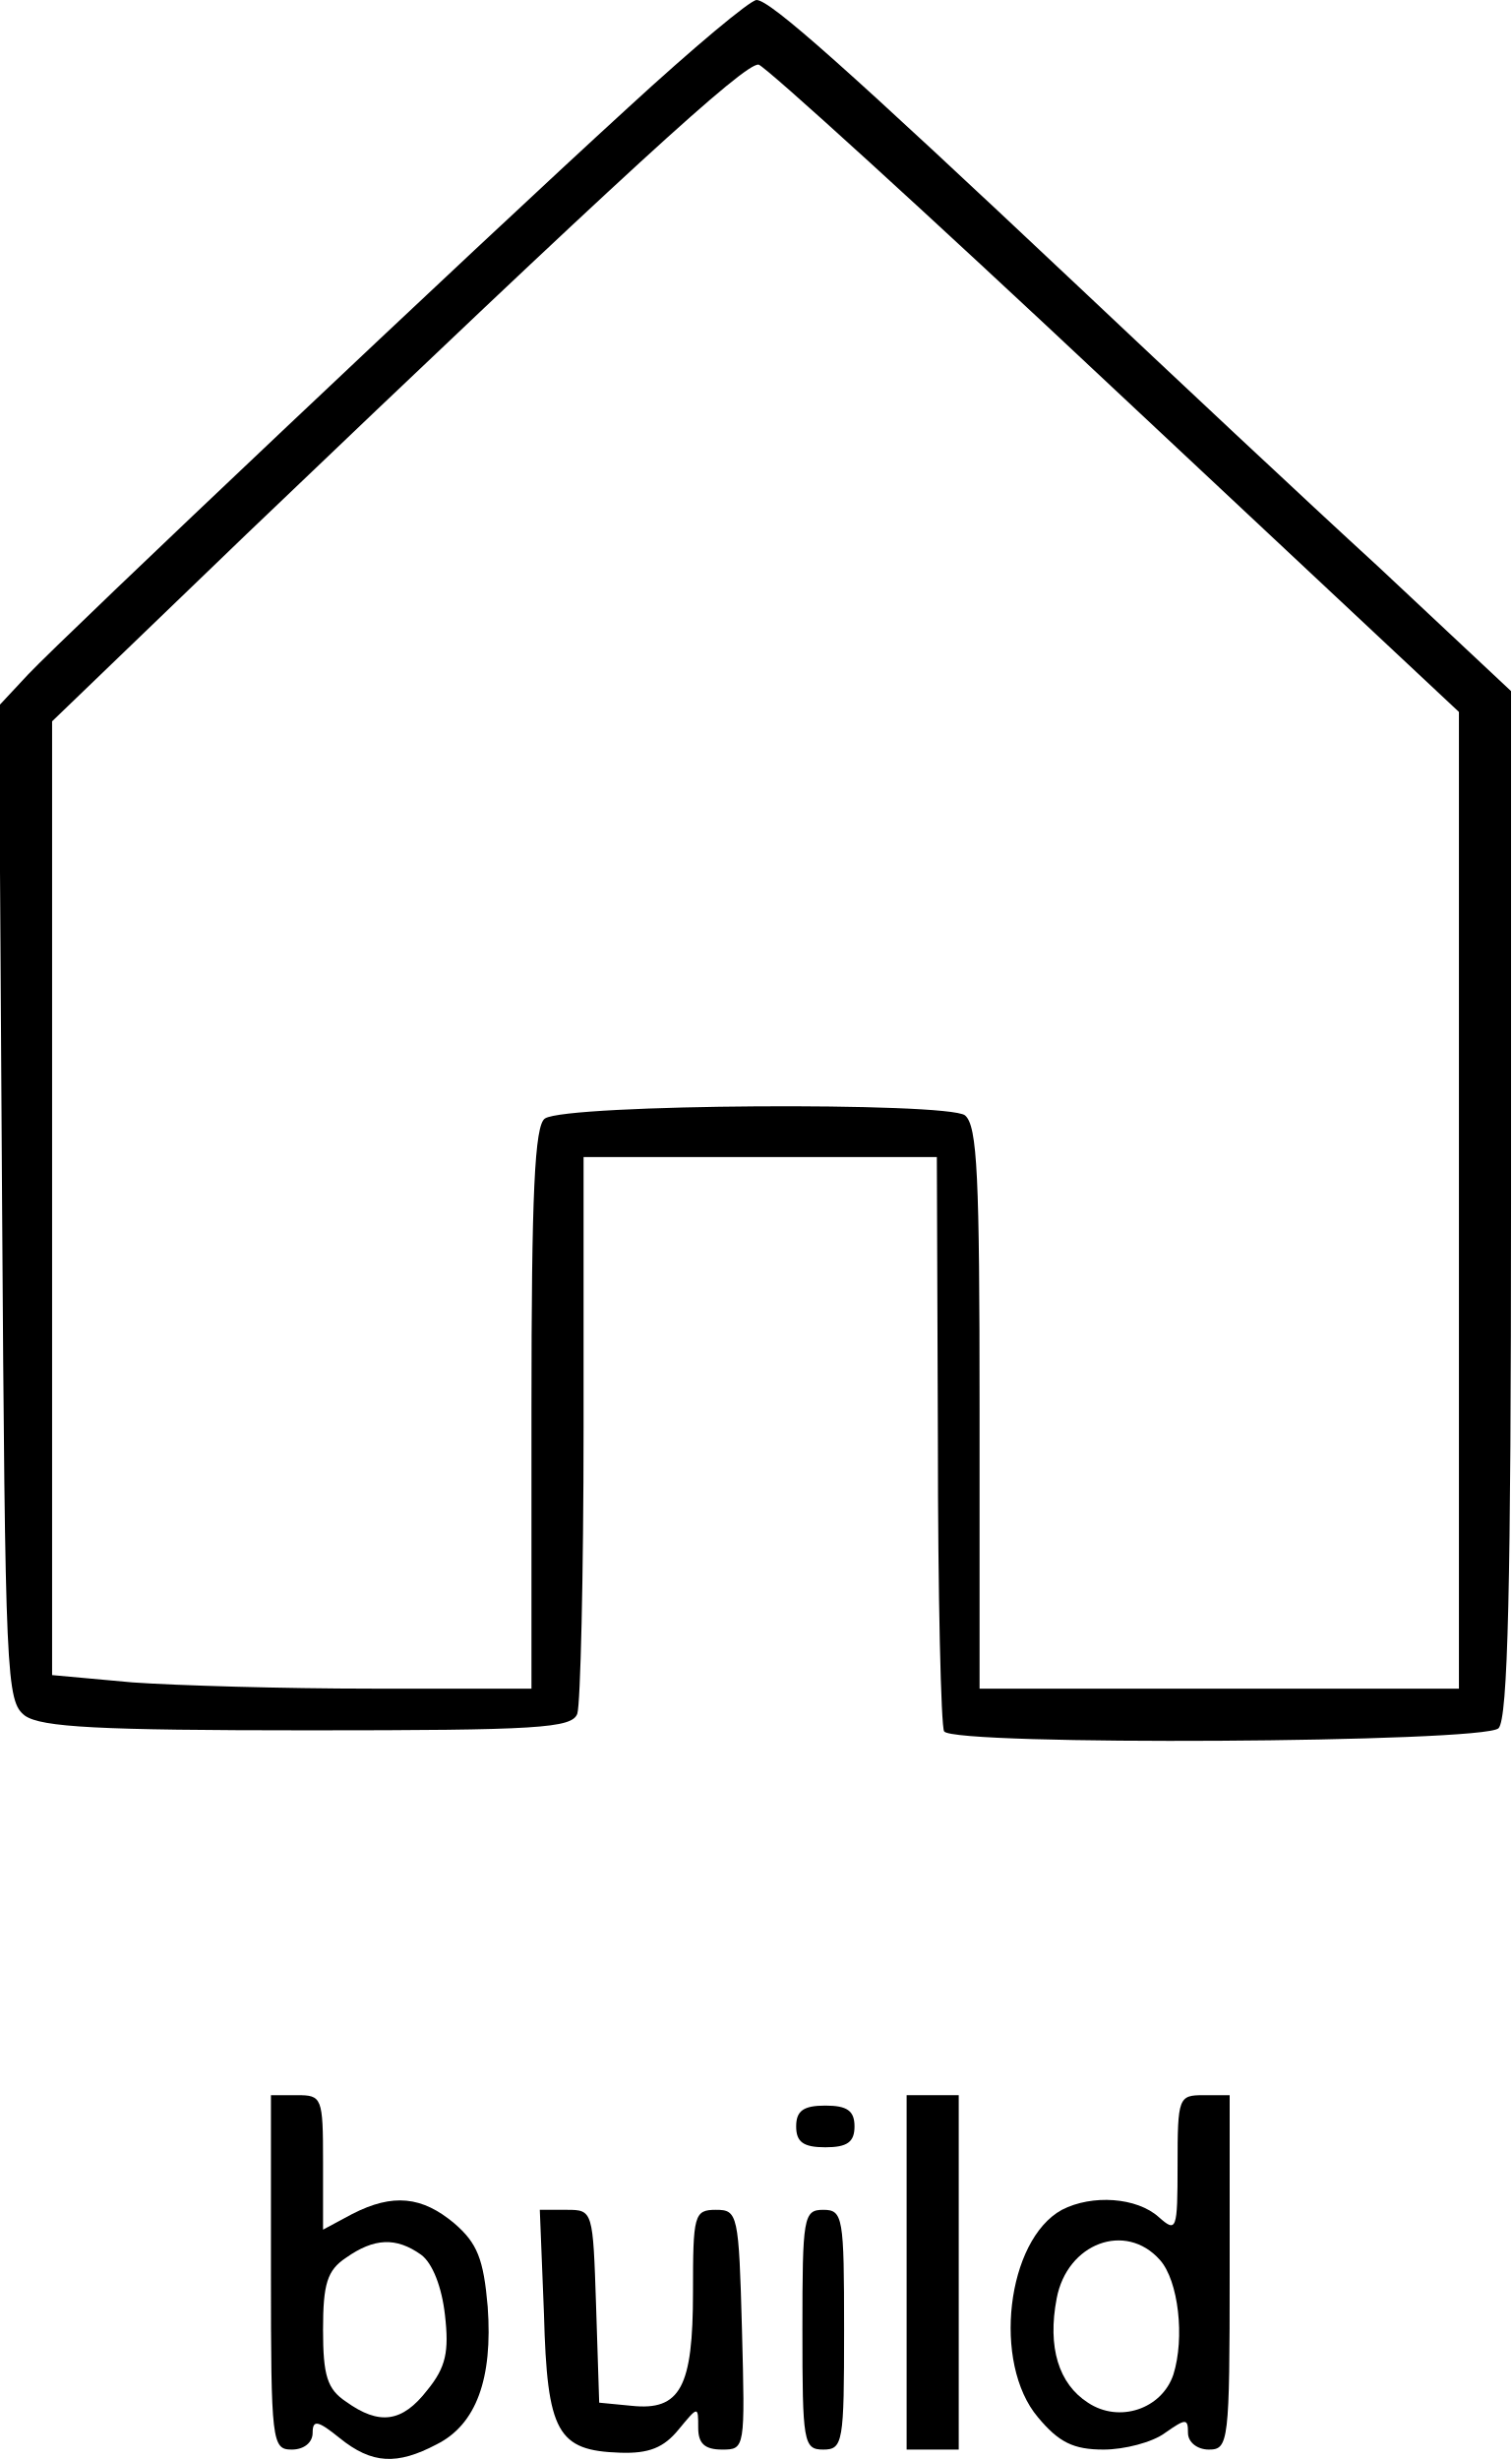
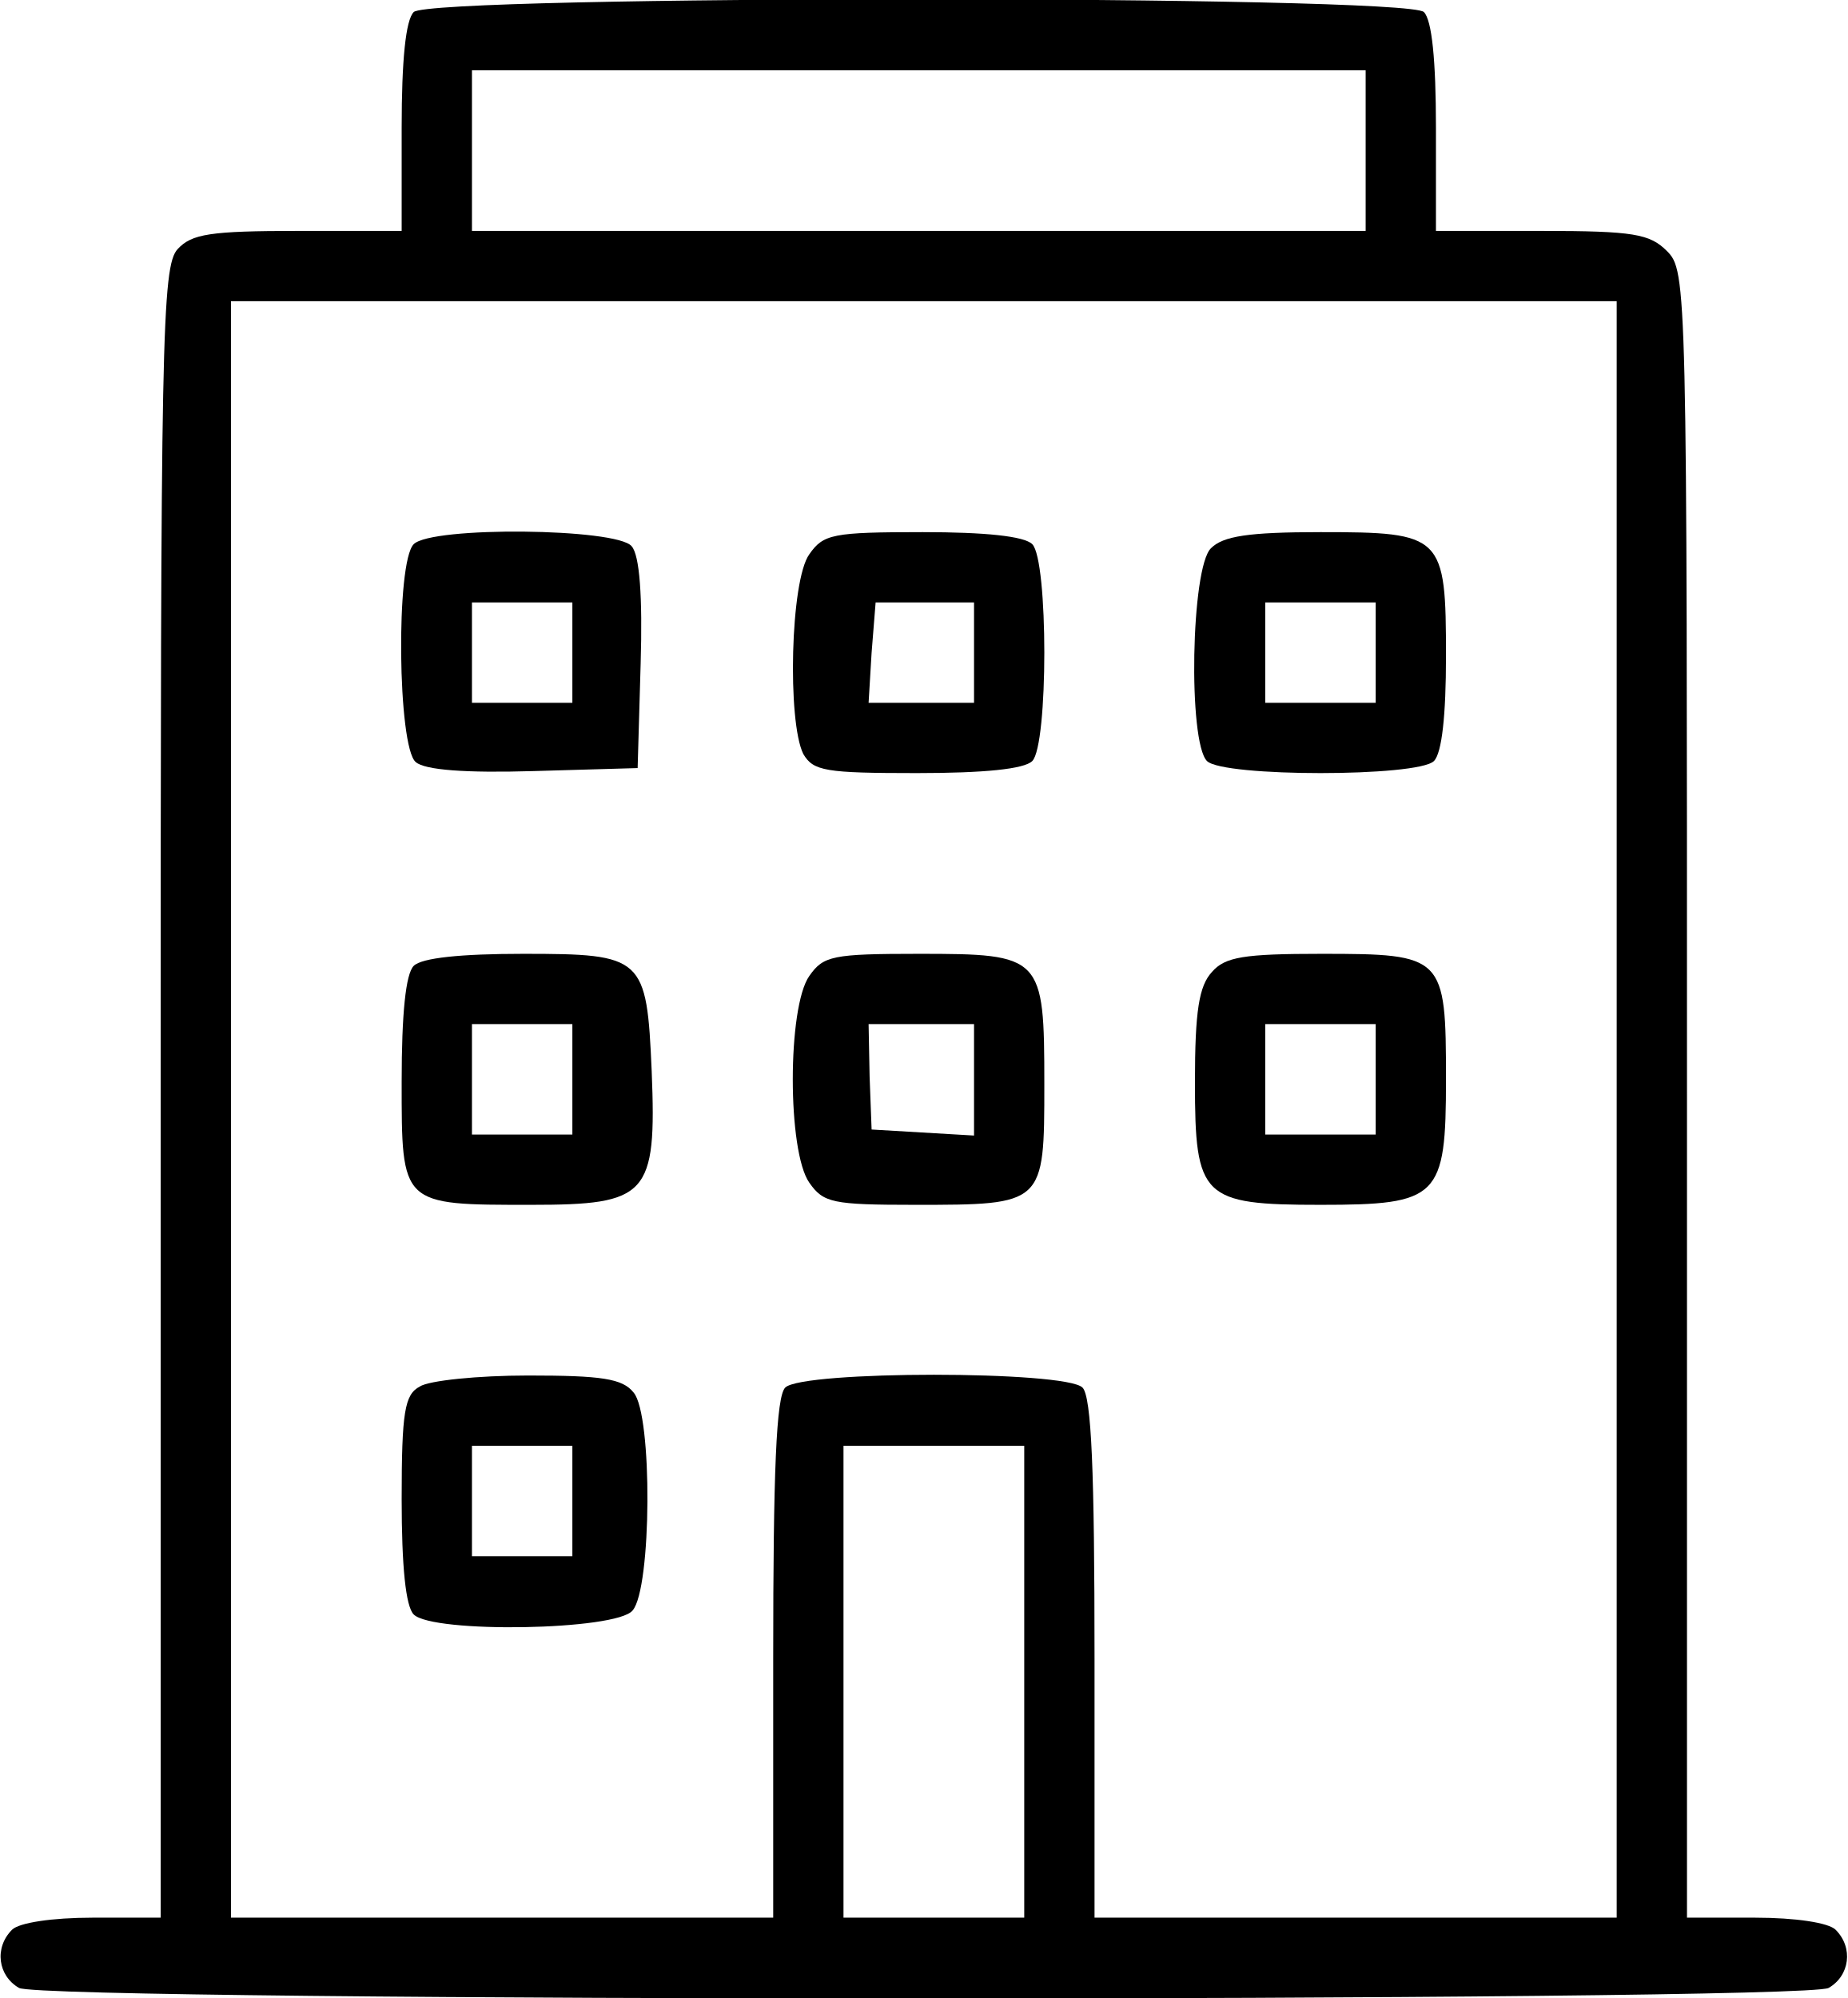
- <svg xmlns="http://www.w3.org/2000/svg" version="1.0" width="145pt" height="236pt" viewBox="0 0 145 236" preserveAspectRatio="xMidYMid meet">
-   <g transform="translate(0,236) scale(0.1,-0.1)" fill="#000000" stroke="none">
-     <path d="M603 2257 c-150 -137 -541 -507 -576 -544 l-28 -30 3 -477 c3 -459 4 -478 22 -492 16 -11 70 -14 272 -14 220 0 253 2 258 16 3 9 6 132 6 275 l0 259 169 0 170 0 1 -271 c0 -150 3 -276 6 -280 9 -14 518 -11 532 3 9 9 12 135 12 504 l0 491 -127 119 c-71 65 -200 186 -288 269 -223 210 -296 275 -309 275 -6 0 -61 -46 -123 -103z m467 -271 l330 -309 0 -468 0 -469 -230 0 -230 0 0 269 c0 222 -2 271 -14 281 -17 13 -382 11 -403 -3 -10 -6 -13 -73 -13 -278 l0 -269 -153 0 c-85 0 -188 3 -230 6 l-77 7 0 458 0 457 187 180 c362 346 478 452 491 450 7 -2 161 -142 342 -312z" />
-     <path d="M260 180 c0 -163 1 -170 20 -170 12 0 20 7 20 16 0 13 5 12 26 -5 31 -25 55 -26 93 -6 38 19 54 63 49 132 -4 46 -10 61 -32 80 -31 26 -59 29 -98 9 l-28 -15 0 65 c0 62 -1 64 -25 64 l-25 0 0 -170z m144 17 c11 -8 20 -31 23 -58 4 -35 1 -50 -17 -72 -24 -31 -46 -34 -78 -11 -18 12 -22 25 -22 69 0 44 4 57 22 69 27 19 48 20 72 3z" />
-     <path d="M870 180 l0 -170 25 0 25 0 0 170 0 170 -25 0 -25 0 0 -170z" />
-     <path d="M1130 283 c0 -63 -1 -65 -18 -50 -21 19 -64 22 -93 7 -53 -29 -67 -147 -23 -199 20 -24 34 -31 63 -31 20 0 47 7 59 16 20 14 22 14 22 0 0 -9 9 -16 20 -16 19 0 20 7 20 170 l0 170 -25 0 c-24 0 -25 -2 -25 -67z m-17 -91 c18 -20 24 -75 13 -110 -11 -33 -52 -47 -82 -27 -28 18 -39 53 -30 100 10 53 66 74 99 37z" />
-     <path d="M764 320 c0 -15 7 -20 28 -20 21 0 28 5 28 20 0 15 -7 20 -28 20 -21 0 -28 -5 -28 -20z" />
-     <path d="M522 140 c3 -114 13 -131 73 -133 28 -1 42 5 56 22 19 23 19 23 19 2 0 -15 6 -21 23 -21 22 0 22 1 19 115 -3 111 -4 115 -25 115 -21 0 -22 -5 -22 -79 0 -91 -12 -114 -59 -109 l-31 3 -3 93 c-3 91 -3 92 -28 92 l-26 0 4 -100z" />
-     <path d="M770 125 c0 -108 1 -115 20 -115 19 0 20 7 20 115 0 108 -1 115 -20 115 -19 0 -20 -7 -20 -115z" />
+ <svg xmlns="http://www.w3.org/2000/svg" version="1.0" width="184pt" height="199pt" viewBox="0 0 184 199" preserveAspectRatio="xMidYMid meet">
+   <g transform="translate(0,199) scale(0.1,-0.1)" fill="#000000" stroke="none">
+     <path d="M412 1978 c-8 -8 -12 -48 -12 -115 l0 -103 -103 0 c-88 0 -106 -3 -120 -18 -16 -17 -17 -90 -17 -840 l0 -822 -68 0 c-40 0 -73 -5 -80 -12 -18 -18 -14 -46 7 -58 27 -14 1775 -14 1802 0 21 12 25 40 7 58 -7 7 -40 12 -80 12 l-68 0 0 820 c0 807 0 820 -20 840 -17 17 -33 20 -125 20 l-105 0 0 103 c0 67 -4 107 -12 115 -17 17 -989 17 -1006 0z m948 -138 l0 -80 -445 0 -445 0 0 80 0 80 445 0 445 0 0 -80z m250 -955 l0 -805 -260 0 -260 0 0 258 c0 187 -3 261 -12 270 -17 17 -279 17 -296 0 -9 -9 -12 -83 -12 -270 l0 -258 -270 0 -270 0 0 805 0 805 690 0 690 0 0 -805z m-590 -570 l0 -235 -90 0 -90 0 0 235 0 235 90 0 90 0 0 -235z" />
+     <path d="M412 1448 c-18 -18 -16 -202 2 -217 9 -8 50 -11 117 -9 l104 3 3 104 c2 67 -1 108 -9 117 -15 18 -199 20 -217 2z m158 -108 l0 -50 -50 0 -50 0 0 50 0 50 50 0 50 0 0 -50z" />
+     <path d="M806 1438 c-19 -26 -22 -167 -6 -199 10 -17 22 -19 113 -19 67 0 107 4 115 12 16 16 16 200 0 216 -8 8 -47 12 -109 12 -90 0 -99 -2 -113 -22z m164 -98 l0 -50 -52 0 -53 0 3 50 4 50 49 0 49 0 0 -50z" />
+     <path d="M1206 1444 c-20 -19 -23 -193 -4 -212 16 -16 210 -16 226 0 8 8 12 46 12 104 0 121 -3 124 -125 124 -72 0 -97 -4 -109 -16z m164 -104 l0 -50 -55 0 -55 0 0 50 0 50 55 0 55 0 0 -50z" />
+     <path d="M412 1028 c-8 -8 -12 -48 -12 -115 0 -124 -1 -123 129 -123 116 0 125 9 120 133 -5 114 -8 117 -128 117 -62 0 -101 -4 -109 -12z m158 -113 l0 -55 -50 0 -50 0 0 55 0 55 50 0 50 0 0 -55z" />
+     <path d="M806 1018 c-22 -31 -22 -175 0 -206 14 -20 23 -22 105 -22 129 0 129 0 129 120 0 128 -2 130 -125 130 -86 0 -95 -2 -109 -22z m164 -104 l0 -55 -51 3 -51 3 -2 53 -1 52 52 0 53 0 0 -56z" />
+     <path d="M1207 1022 c-13 -14 -17 -39 -17 -110 0 -115 7 -122 125 -122 118 0 125 7 125 125 0 123 -2 125 -124 125 -77 0 -96 -3 -109 -18z m163 -107 l0 -55 -55 0 -55 0 0 55 0 55 55 0 55 0 0 -55z" />
+     <path d="M418 609 c-15 -8 -18 -25 -18 -112 0 -67 4 -107 12 -115 19 -19 202 -16 218 4 19 22 20 195 1 217 -11 14 -32 17 -105 17 -50 0 -99 -5 -108 -11z m152 -114 l0 -55 -50 0 -50 0 0 55 0 55 50 0 50 0 0 -55z" />
  </g>
</svg>
